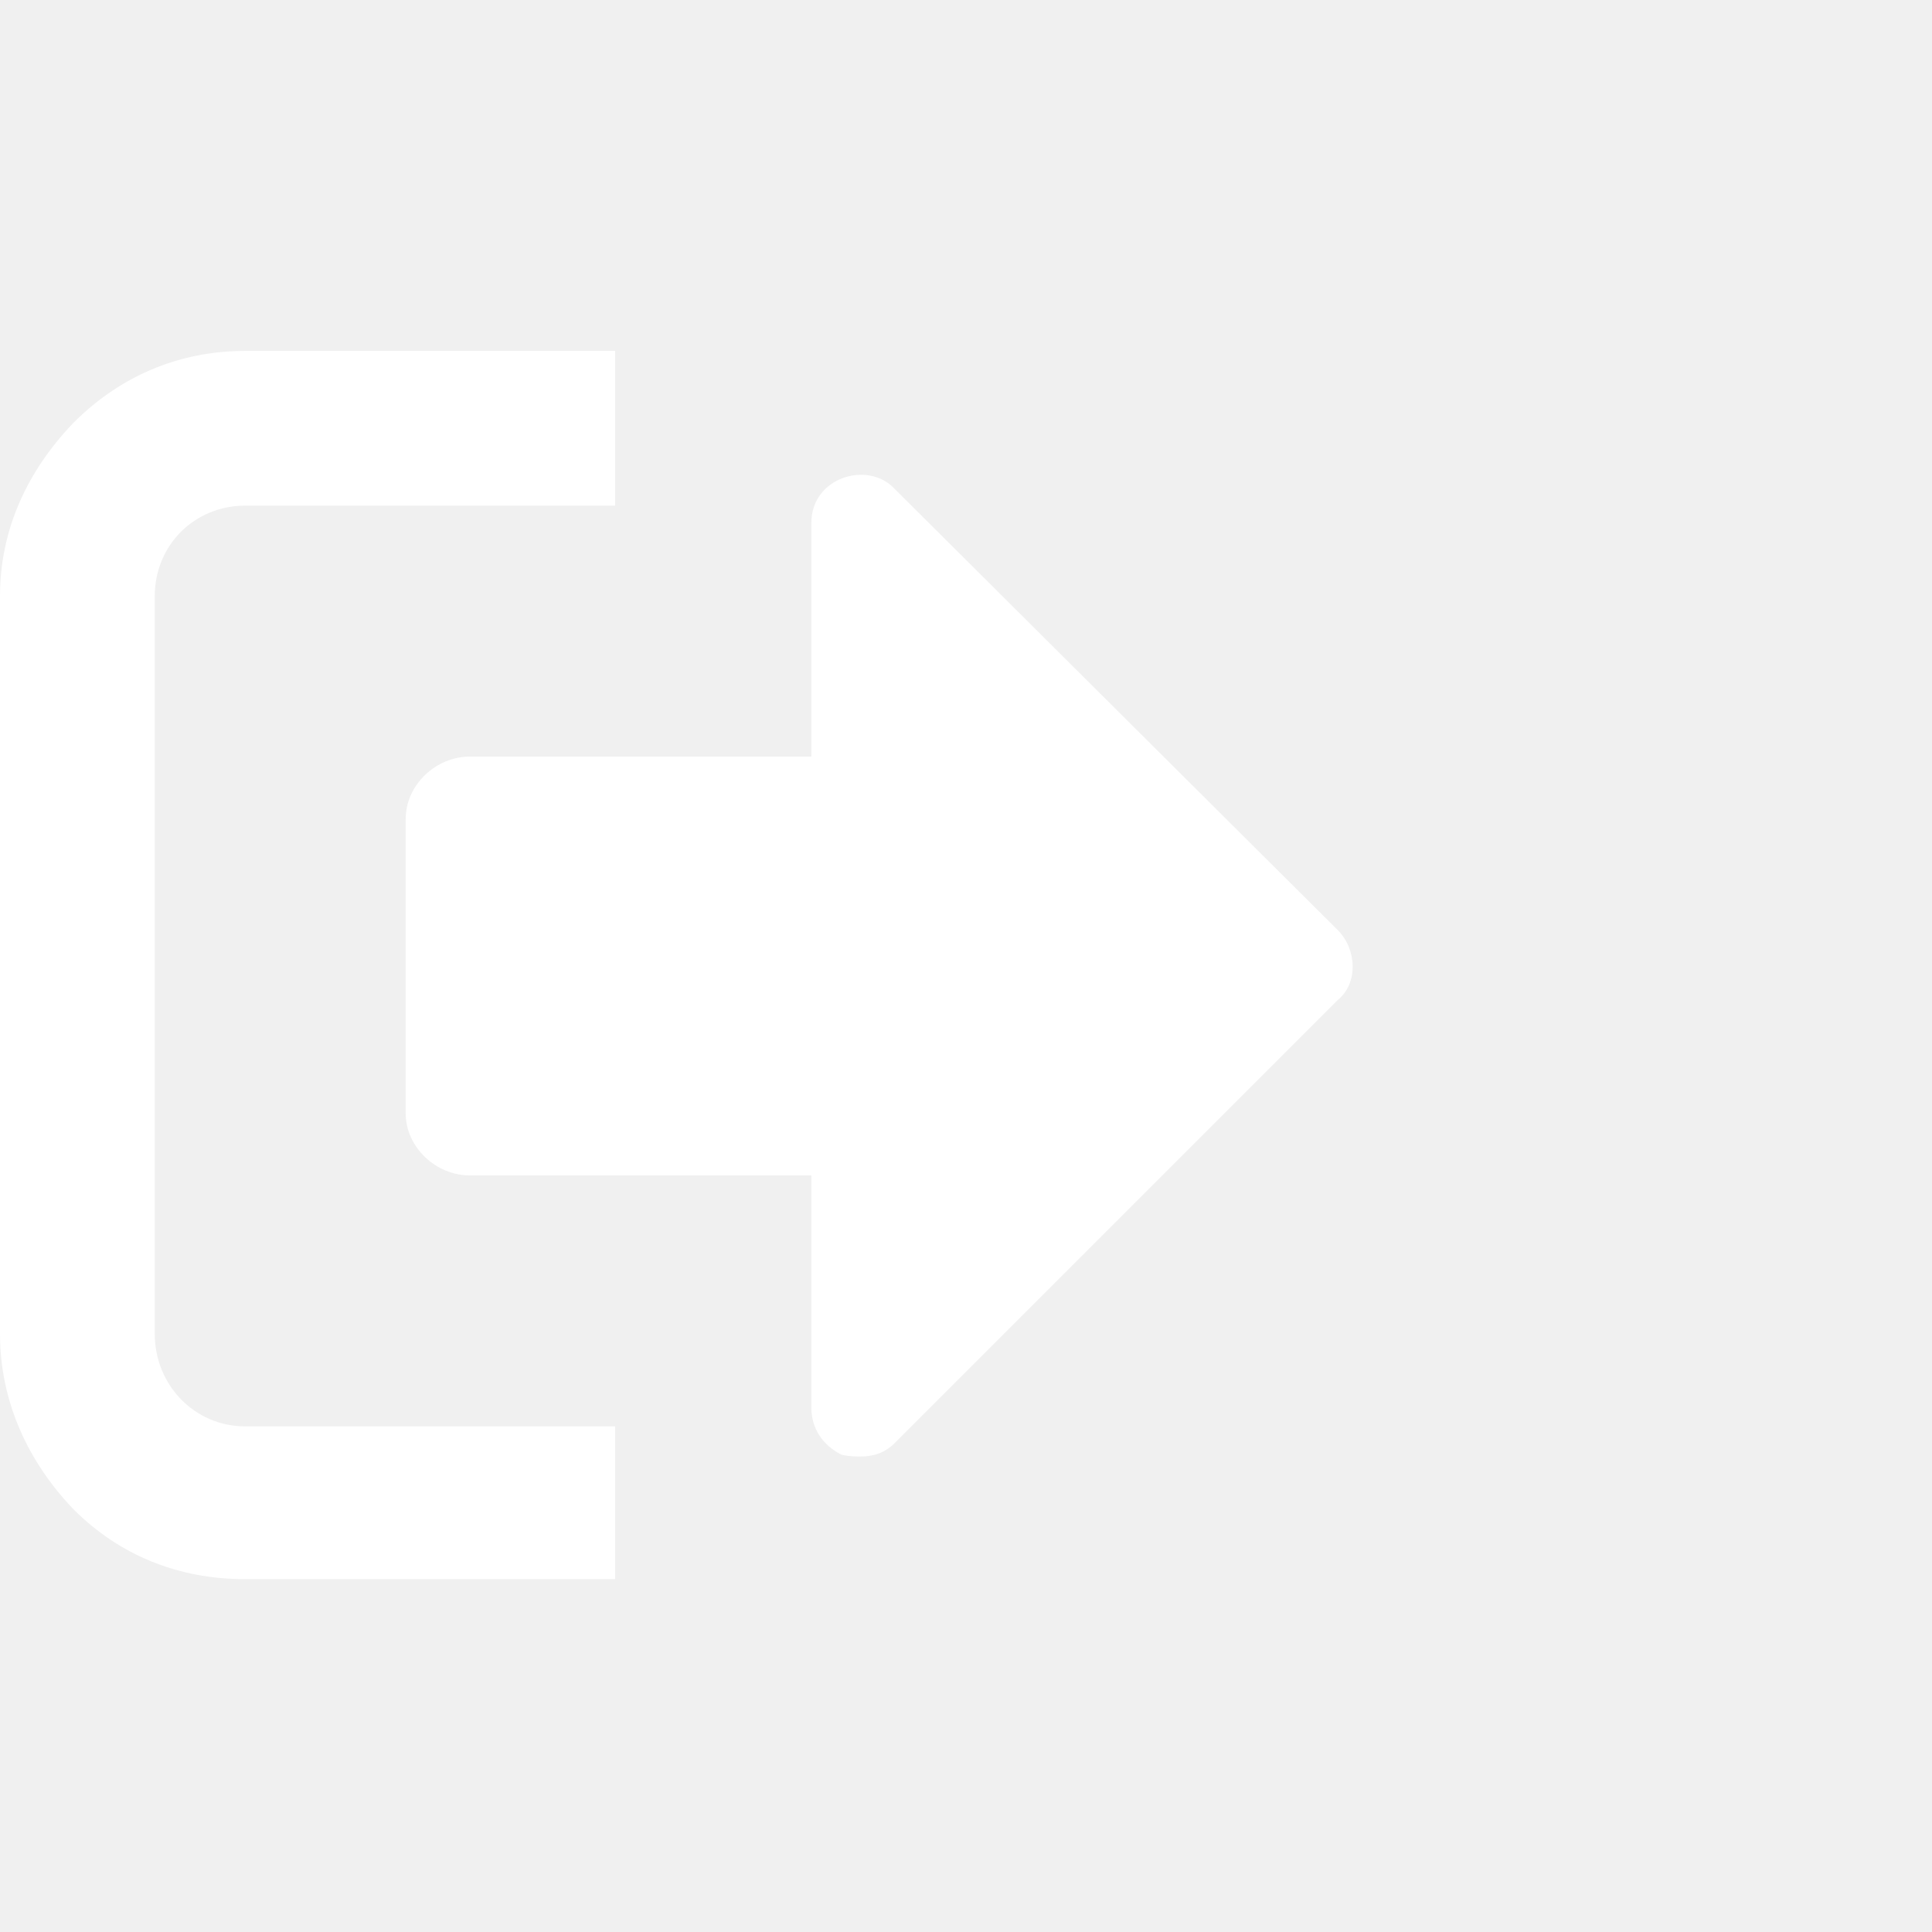
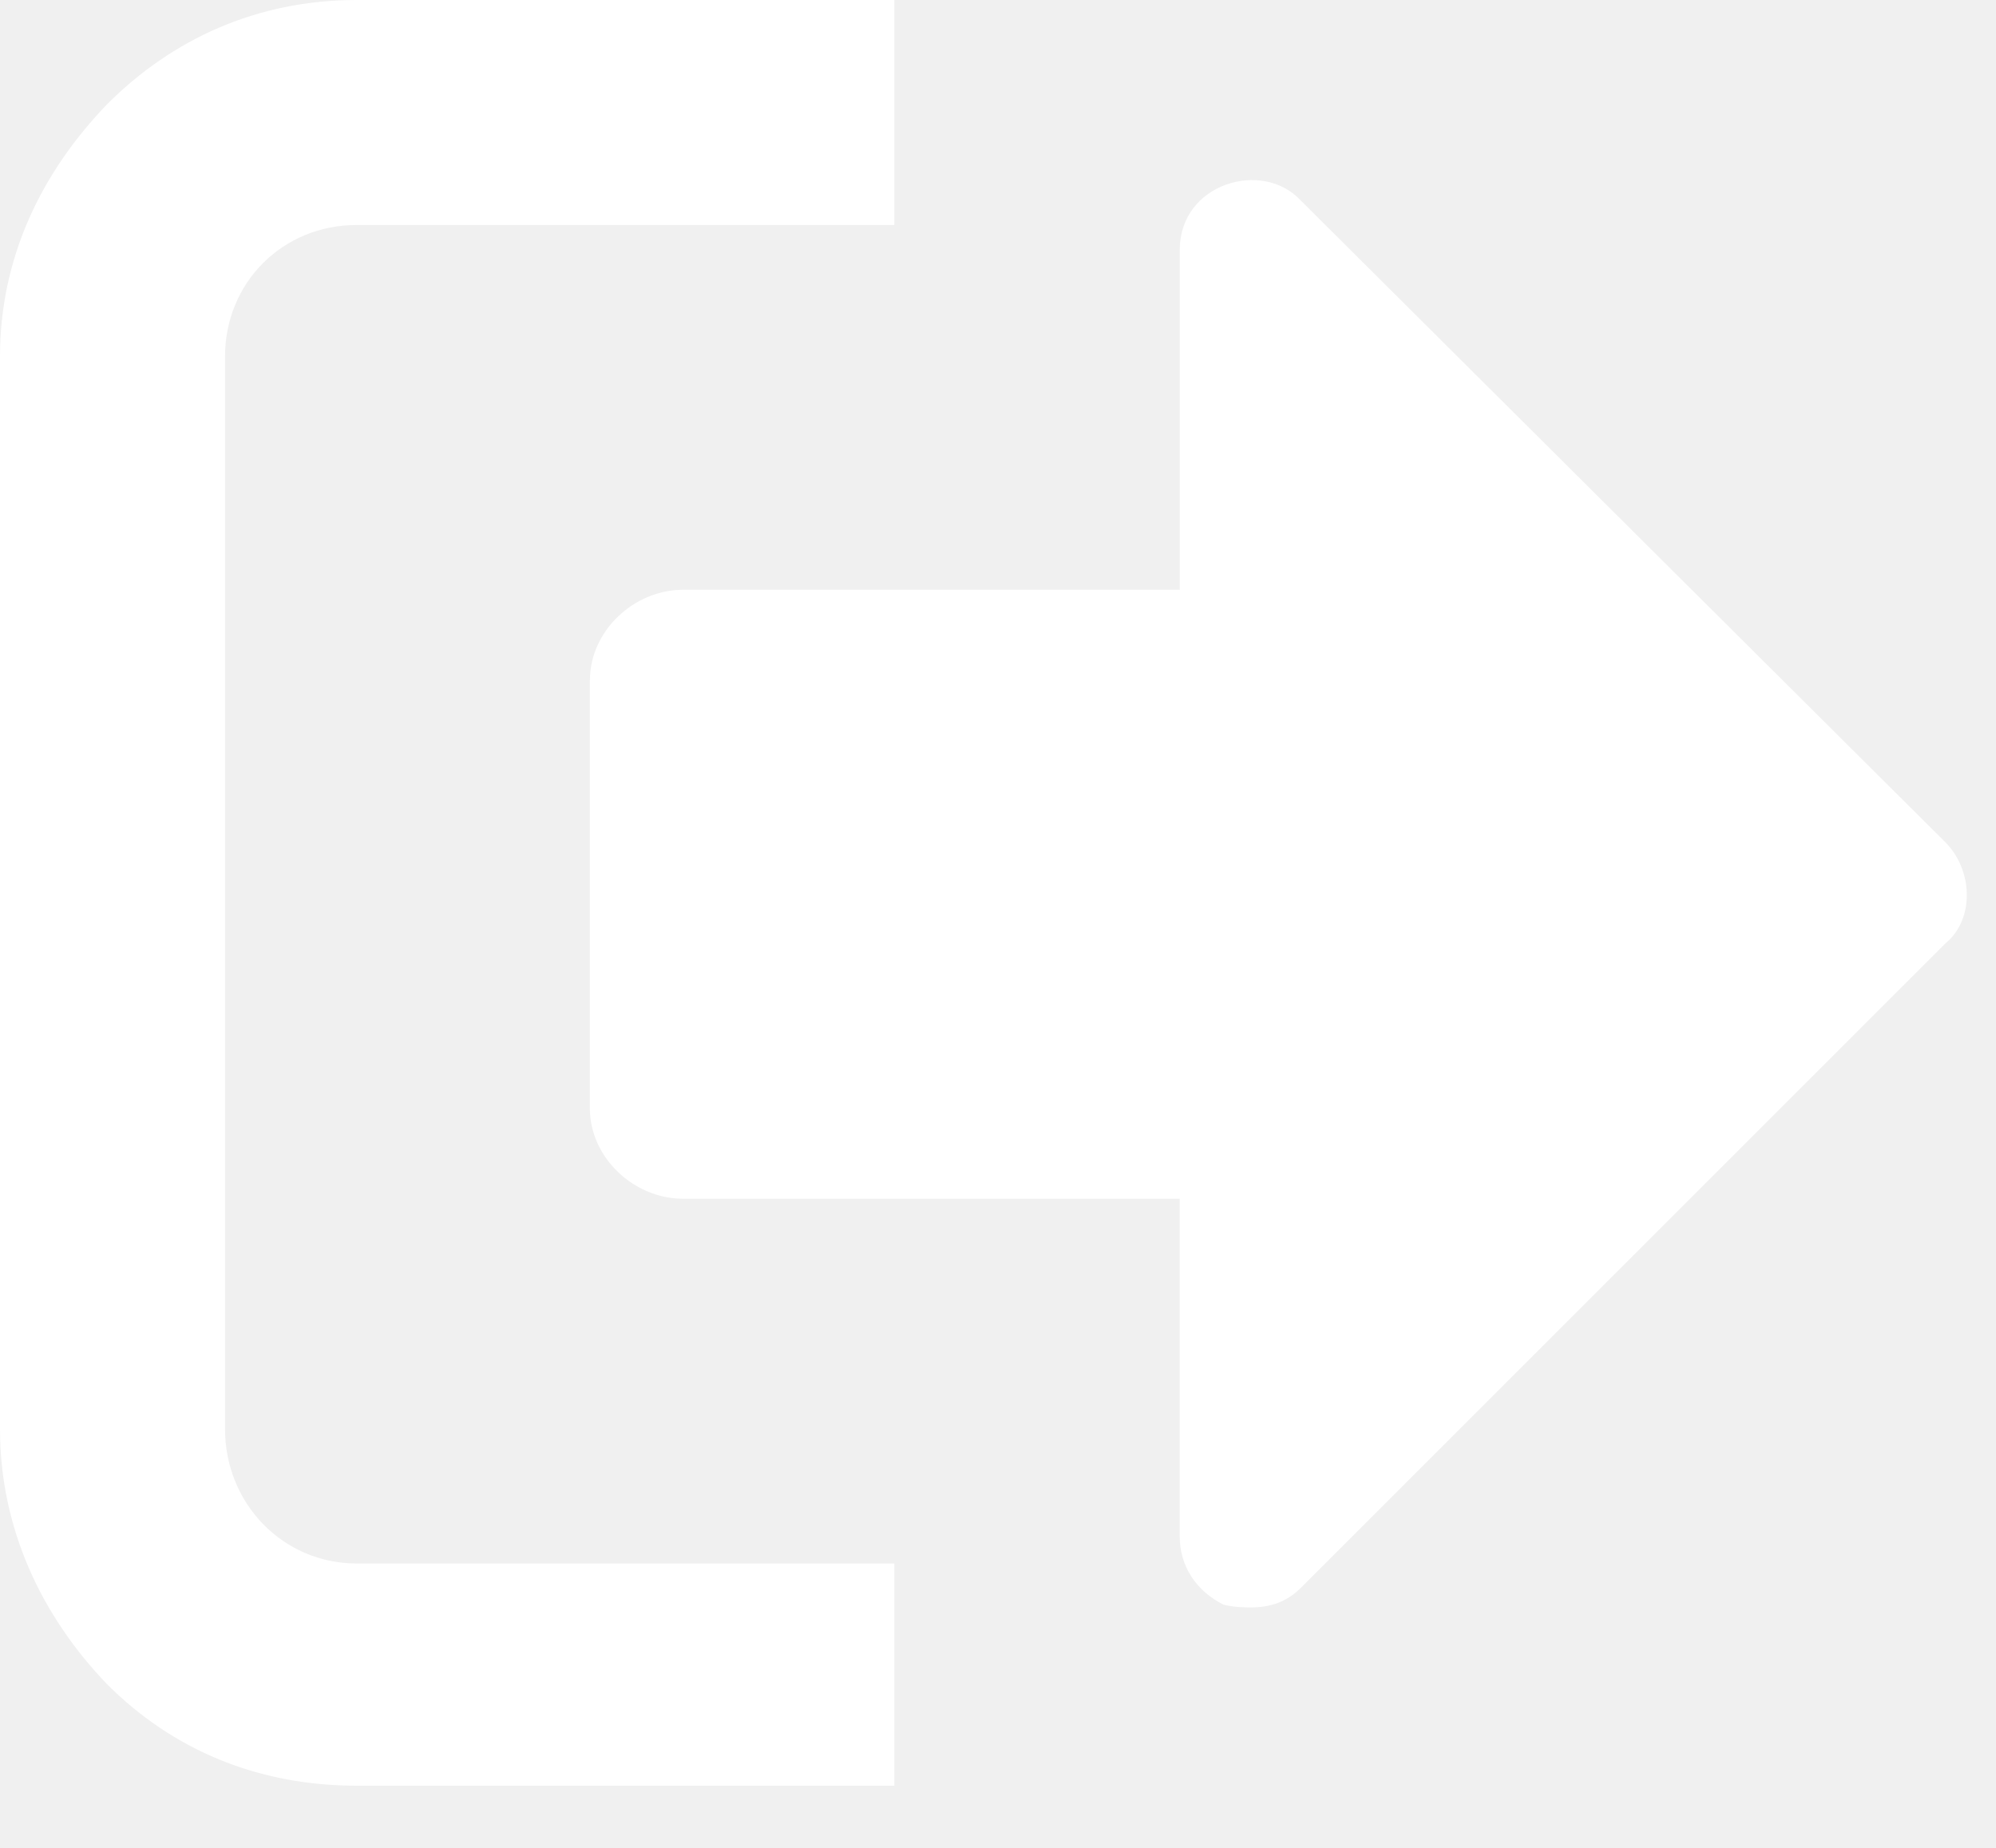
- <svg xmlns="http://www.w3.org/2000/svg" width="38" height="38" viewBox="0 0 38 38" fill="none">
-   <g clip-path="url(#clip0_63_39)">
-     <path d="M0 11.727V26.237C0 27.573 0.557 28.76 1.448 29.688C2.338 30.578 3.489 31.06 4.825 31.06H12.098V28.055H4.825C3.823 28.055 3.044 27.238 3.044 26.237V11.727C3.044 10.724 3.823 9.945 4.825 9.945H12.098V6.902H4.825C3.489 6.902 2.338 7.422 1.448 8.313C0.557 9.24 0 10.391 0 11.727ZM7.979 16.106V21.895C7.979 22.564 8.573 23.119 9.241 23.119H15.958V27.684C15.958 28.093 16.181 28.427 16.551 28.612C16.7 28.648 16.848 28.648 16.923 28.648C17.183 28.648 17.405 28.574 17.592 28.389L26.313 19.668C26.721 19.334 26.684 18.665 26.313 18.295L17.592 9.611C17.072 9.054 15.959 9.387 15.959 10.279V14.881H9.242C8.574 14.881 7.98 15.438 7.98 16.105L7.979 16.106Z" fill="white" />
-   </g>
-   <defs>
-     <clipPath id="clip0_63_39">
-       <rect width="38" height="38" fill="white" />
-     </clipPath>
-   </defs>
+ <svg xmlns="http://www.w3.org/2000/svg" width="27" height="25" viewBox="0 0 27 25" fill="none">
+   <path d="M0 4.825V19.335C0 20.671 0.557 21.858 1.448 22.786C2.338 23.676 3.489 24.159 4.825 24.159H12.098V21.153H4.825C3.823 21.153 3.044 20.336 3.044 19.335V4.825C3.044 3.823 3.823 3.044 4.825 3.044H12.098V0H4.825C3.489 0 2.338 0.52 1.448 1.411C0.557 2.338 0 3.489 0 4.825ZM7.979 9.204V14.993C7.979 15.662 8.573 16.218 9.241 16.218H15.958V20.782C15.958 21.191 16.181 21.525 16.551 21.71C16.7 21.747 16.848 21.747 16.923 21.747C17.183 21.747 17.405 21.672 17.592 21.487L26.313 12.766C26.721 12.432 26.684 11.763 26.313 11.393L17.592 2.709C17.072 2.152 15.959 2.485 15.959 3.377V7.979H9.242C8.574 7.979 7.98 8.536 7.98 9.203L7.979 9.204Z" fill="white" />
</svg>
